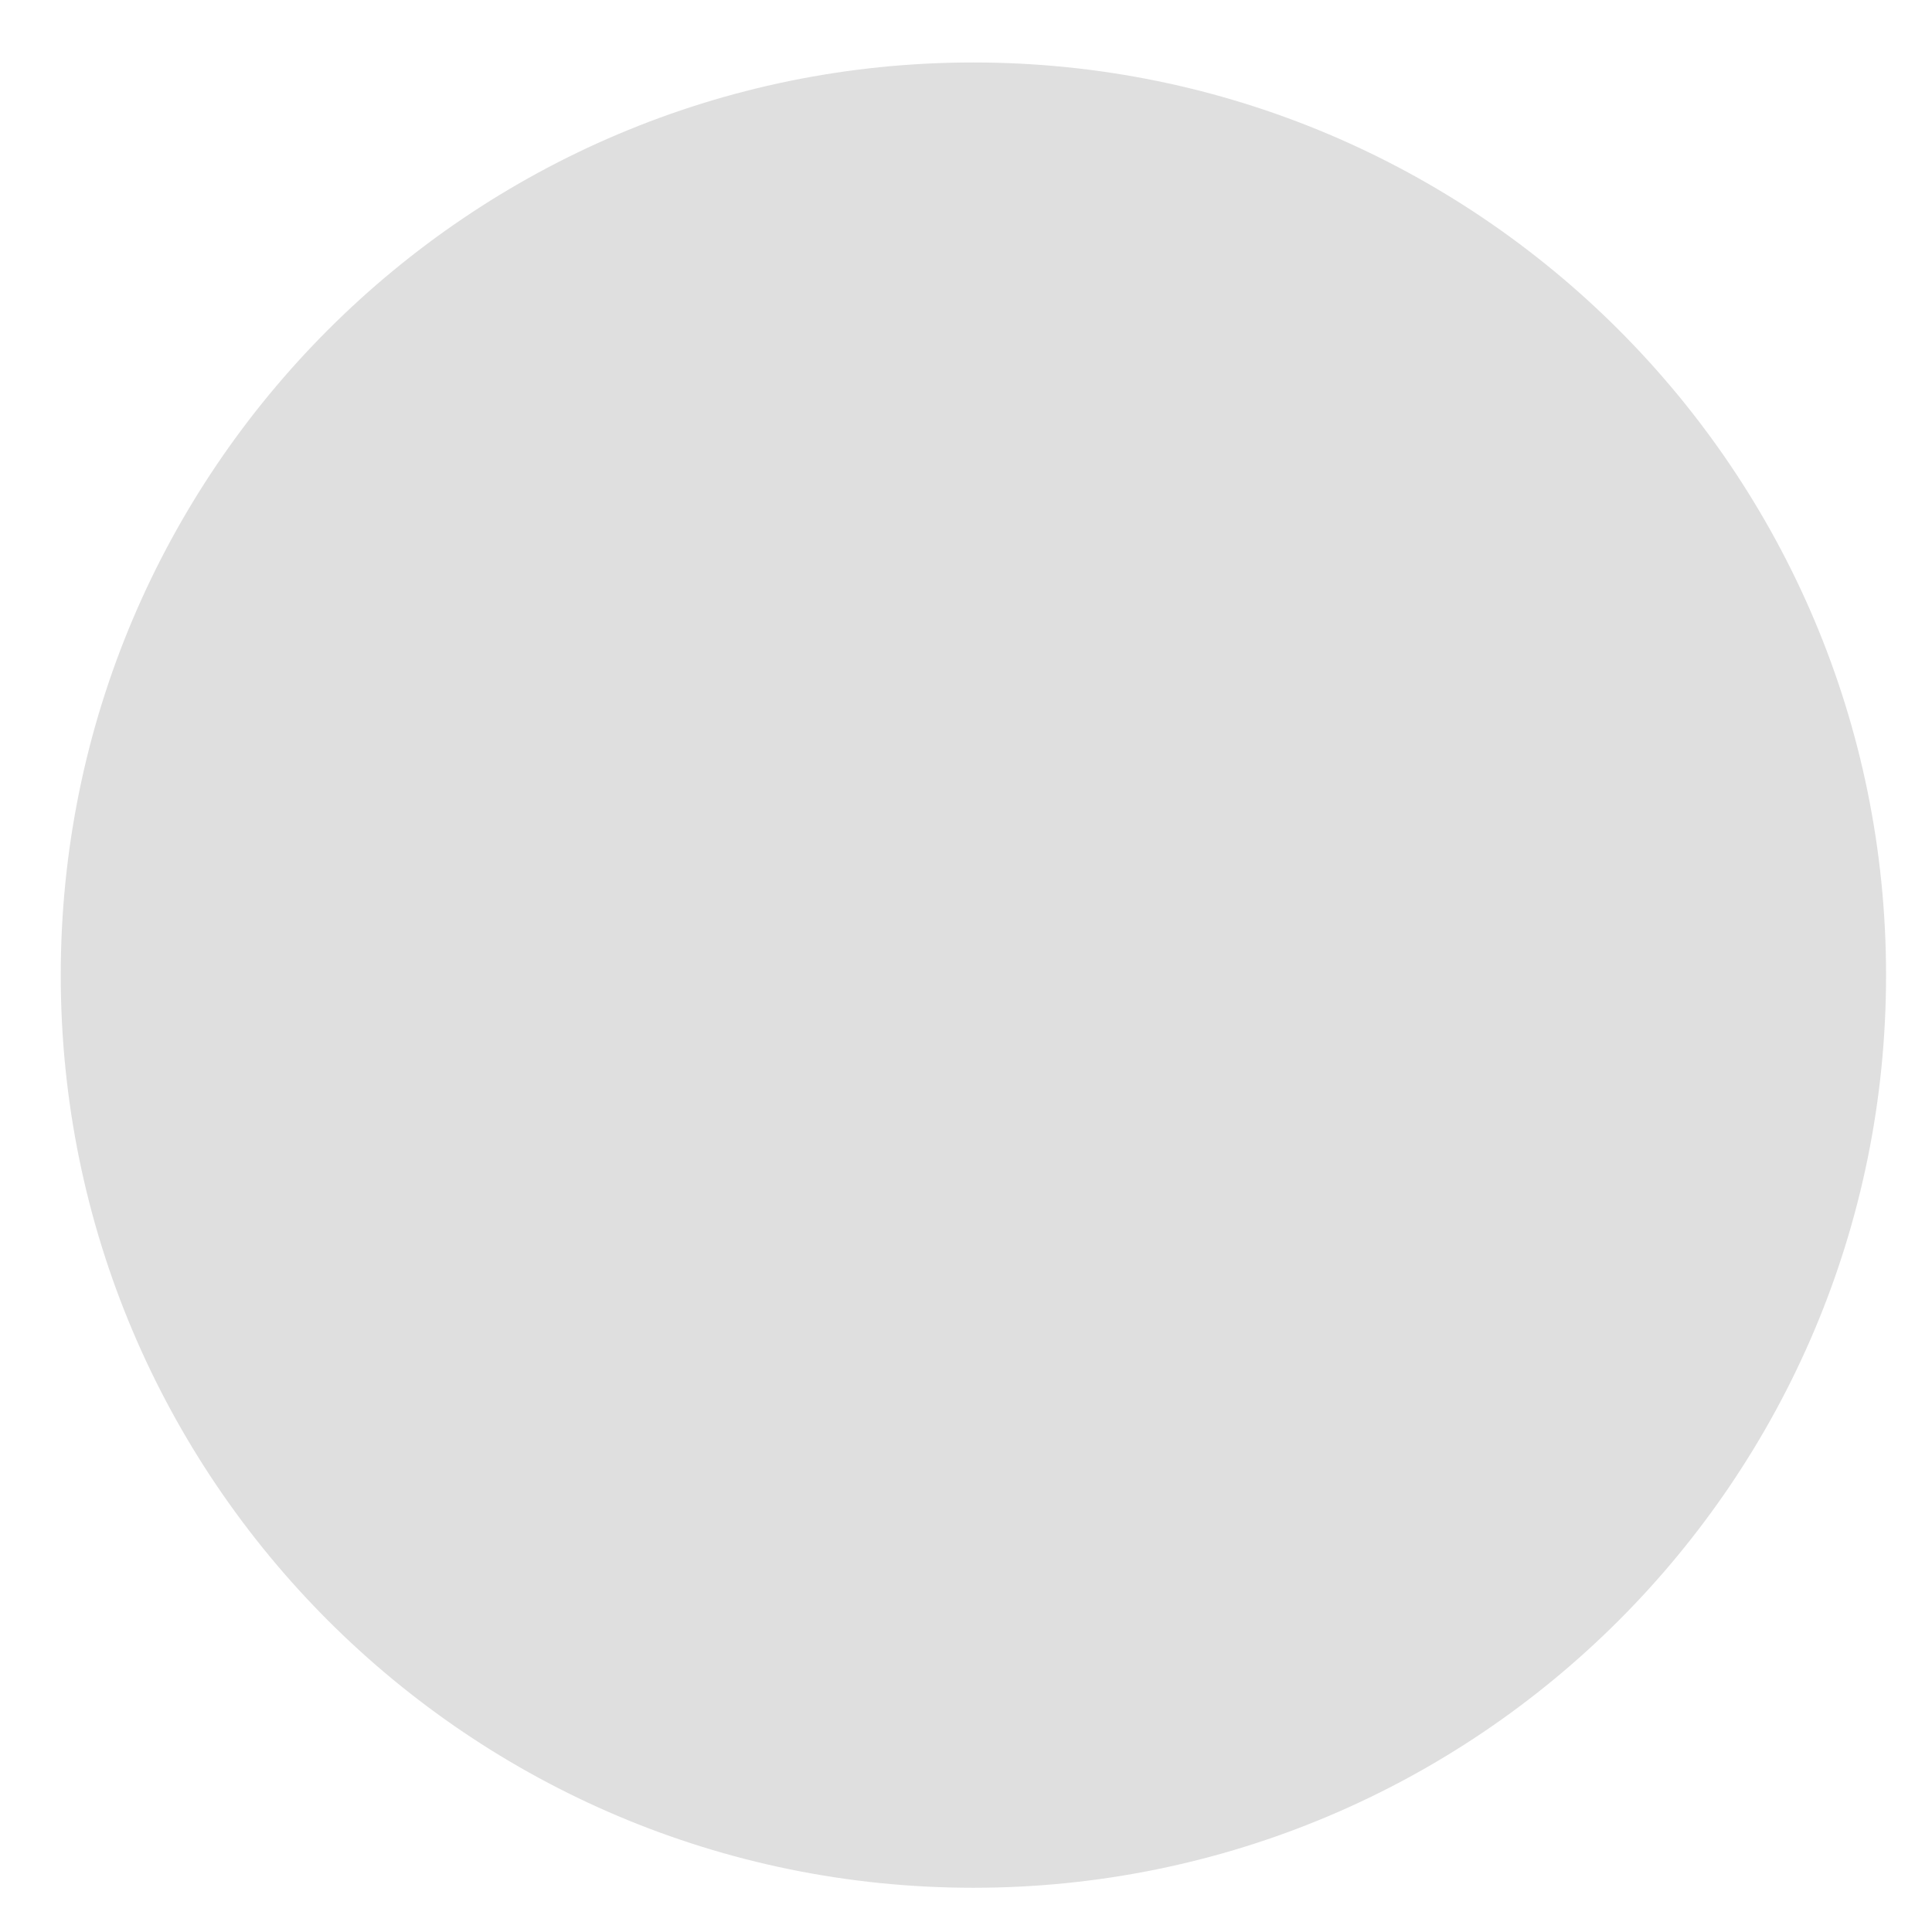
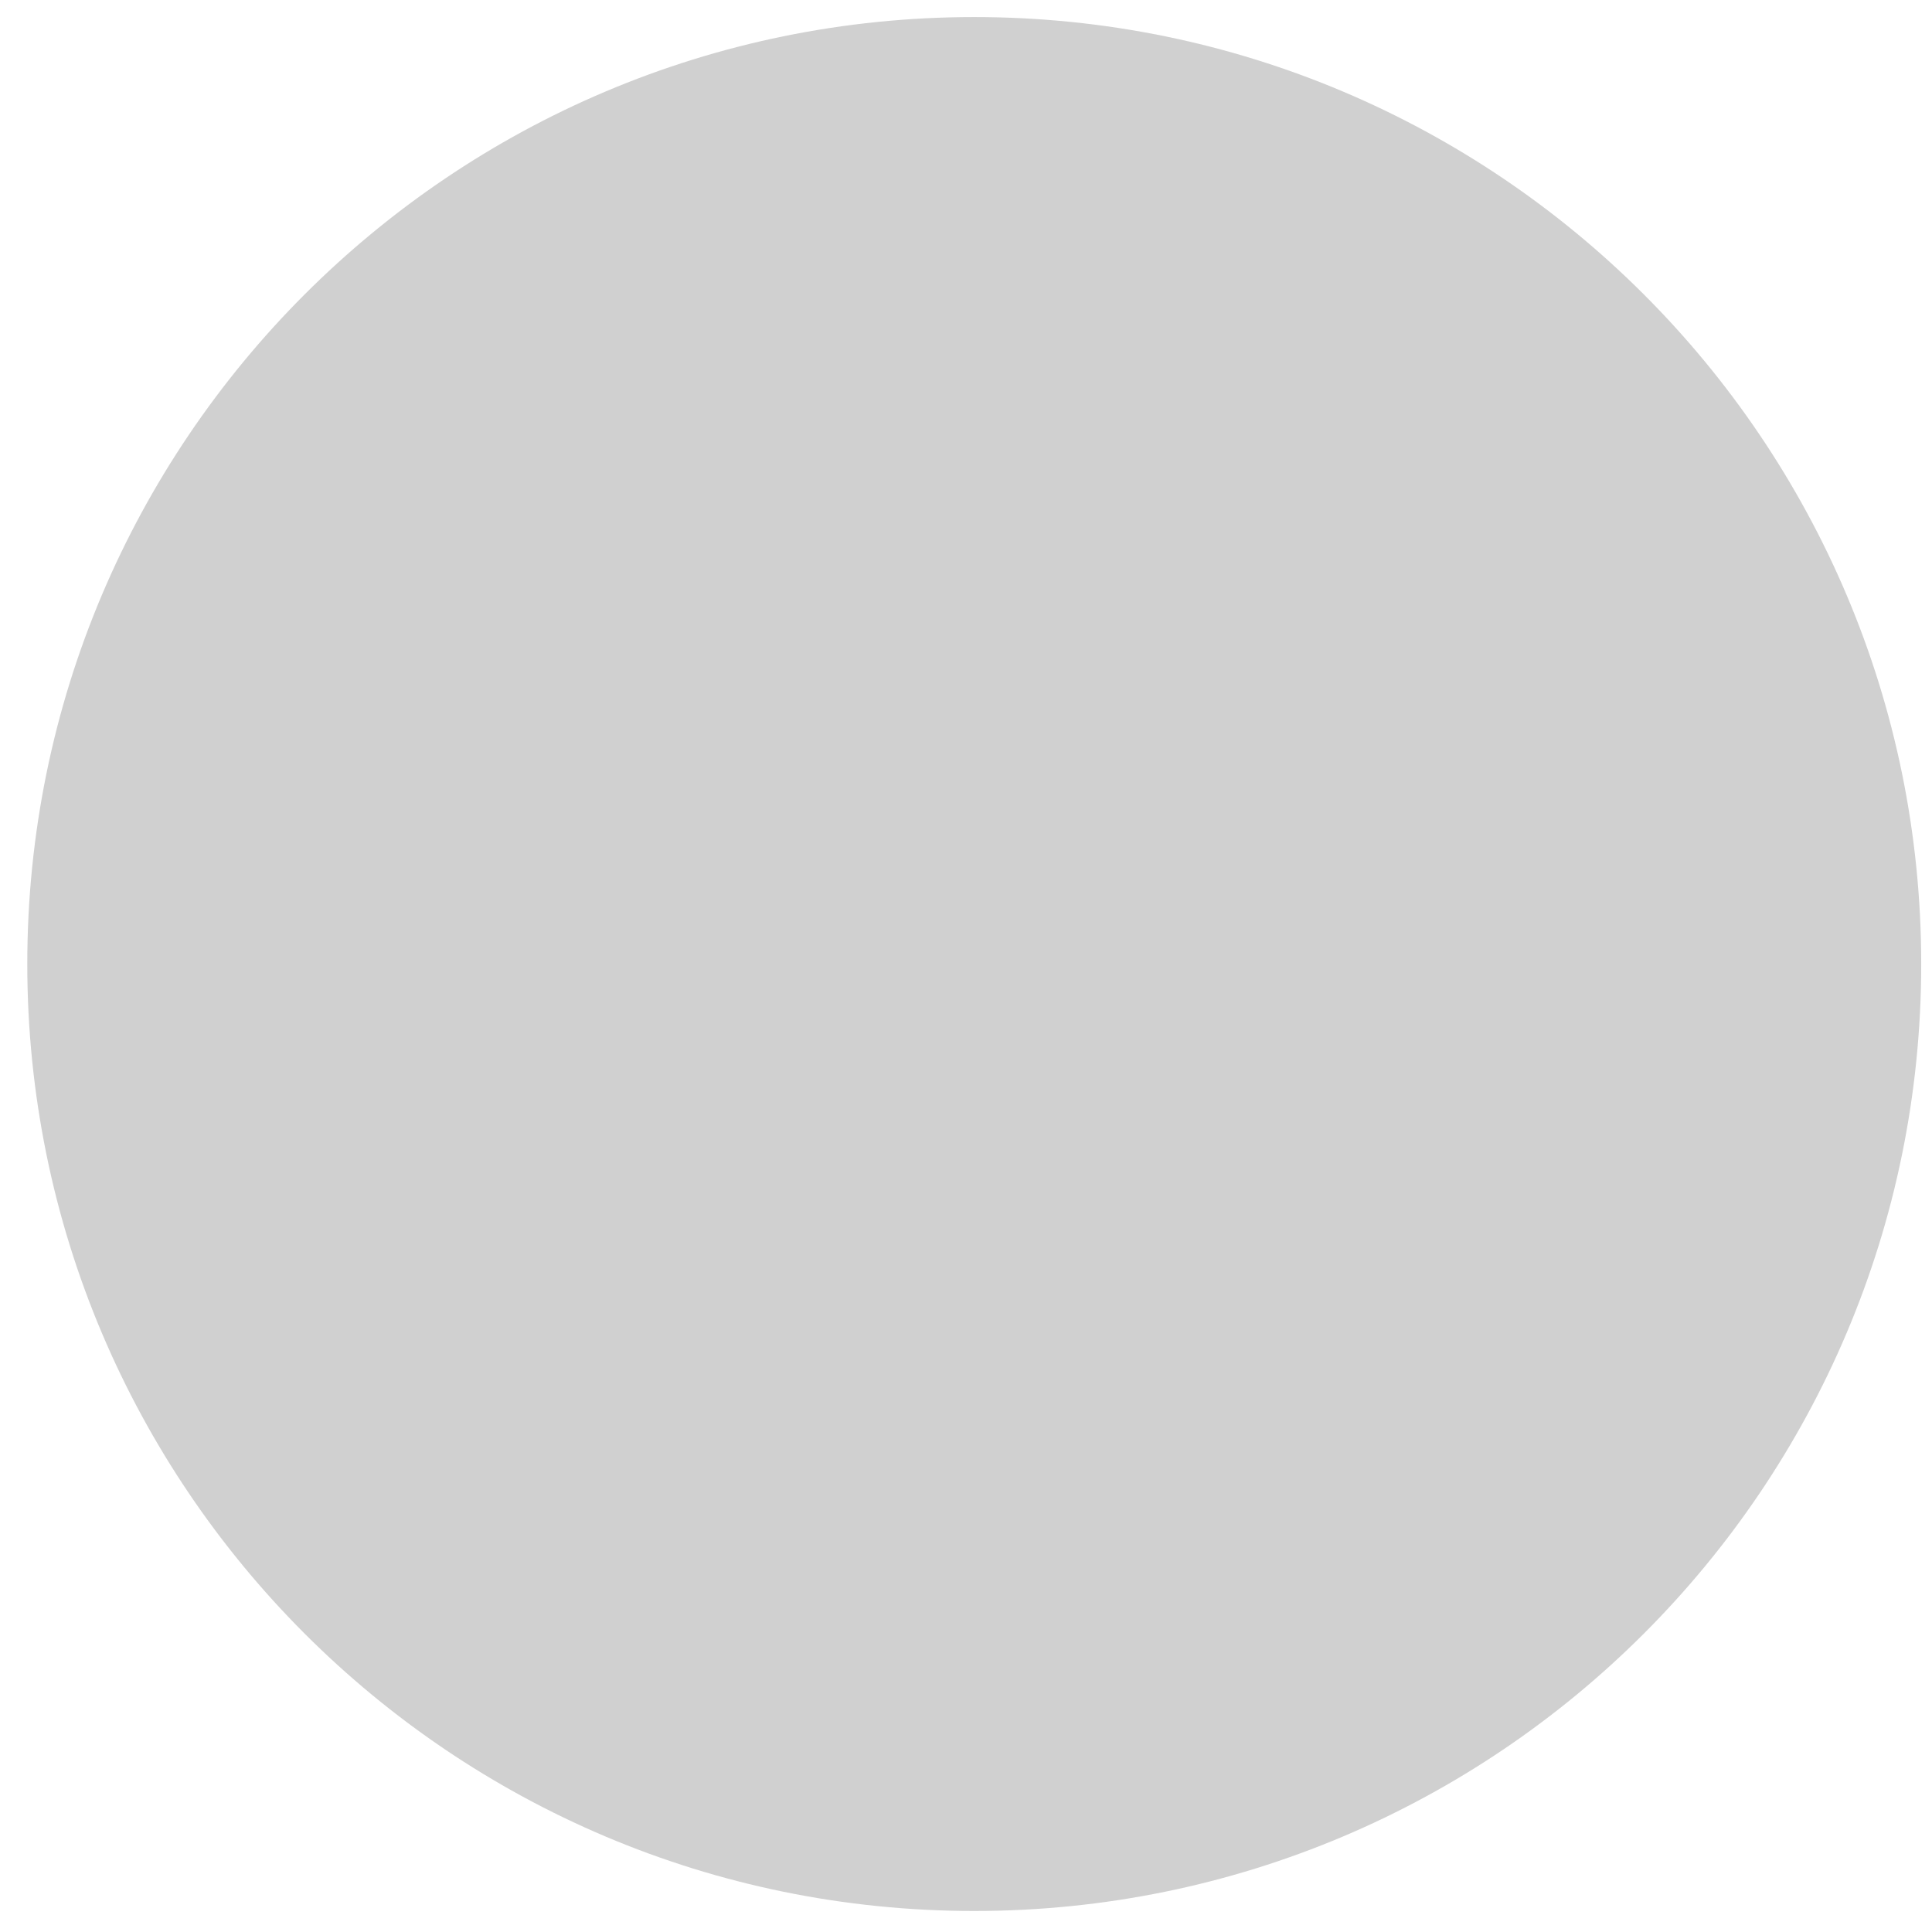
- <svg xmlns="http://www.w3.org/2000/svg" version="1.1" width="9px" height="9px">
-   <g transform="matrix(1 0 0 1 -2833 -924 )">
-     <path d="M 8.786 4.543  C 8.786 6.891  6.882 8.794  4.534 8.794  C 2.186 8.794  0.283 6.891  0.283 4.543  C 0.283 2.195  2.186 0.291  4.534 0.291  C 6.882 0.291  8.786 2.195  8.786 4.543  Z " fill-rule="nonzero" fill="#dfdfdf" stroke="none" transform="matrix(1 0 0 1 2833 924 )" />
+ <svg xmlns="http://www.w3.org/2000/svg" version="1.1" width="65px" height="65px">
+   <g transform="matrix(1 0 0 1 -3292 -1204 )">
+     <path d="M 0.918 32.433  C 0.918 50.029  15.182 64.293  32.777 64.293  C 50.373 64.293  64.637 50.029  64.637 32.433  C 64.637 14.838  50.373 0.574  32.777 0.574  C 15.182 0.574  0.918 14.838  0.918 32.433  Z " fill-rule="nonzero" fill="#d0d0d0" stroke="none" transform="matrix(1 0 0 1 3292 1204 )" />
  </g>
</svg>
